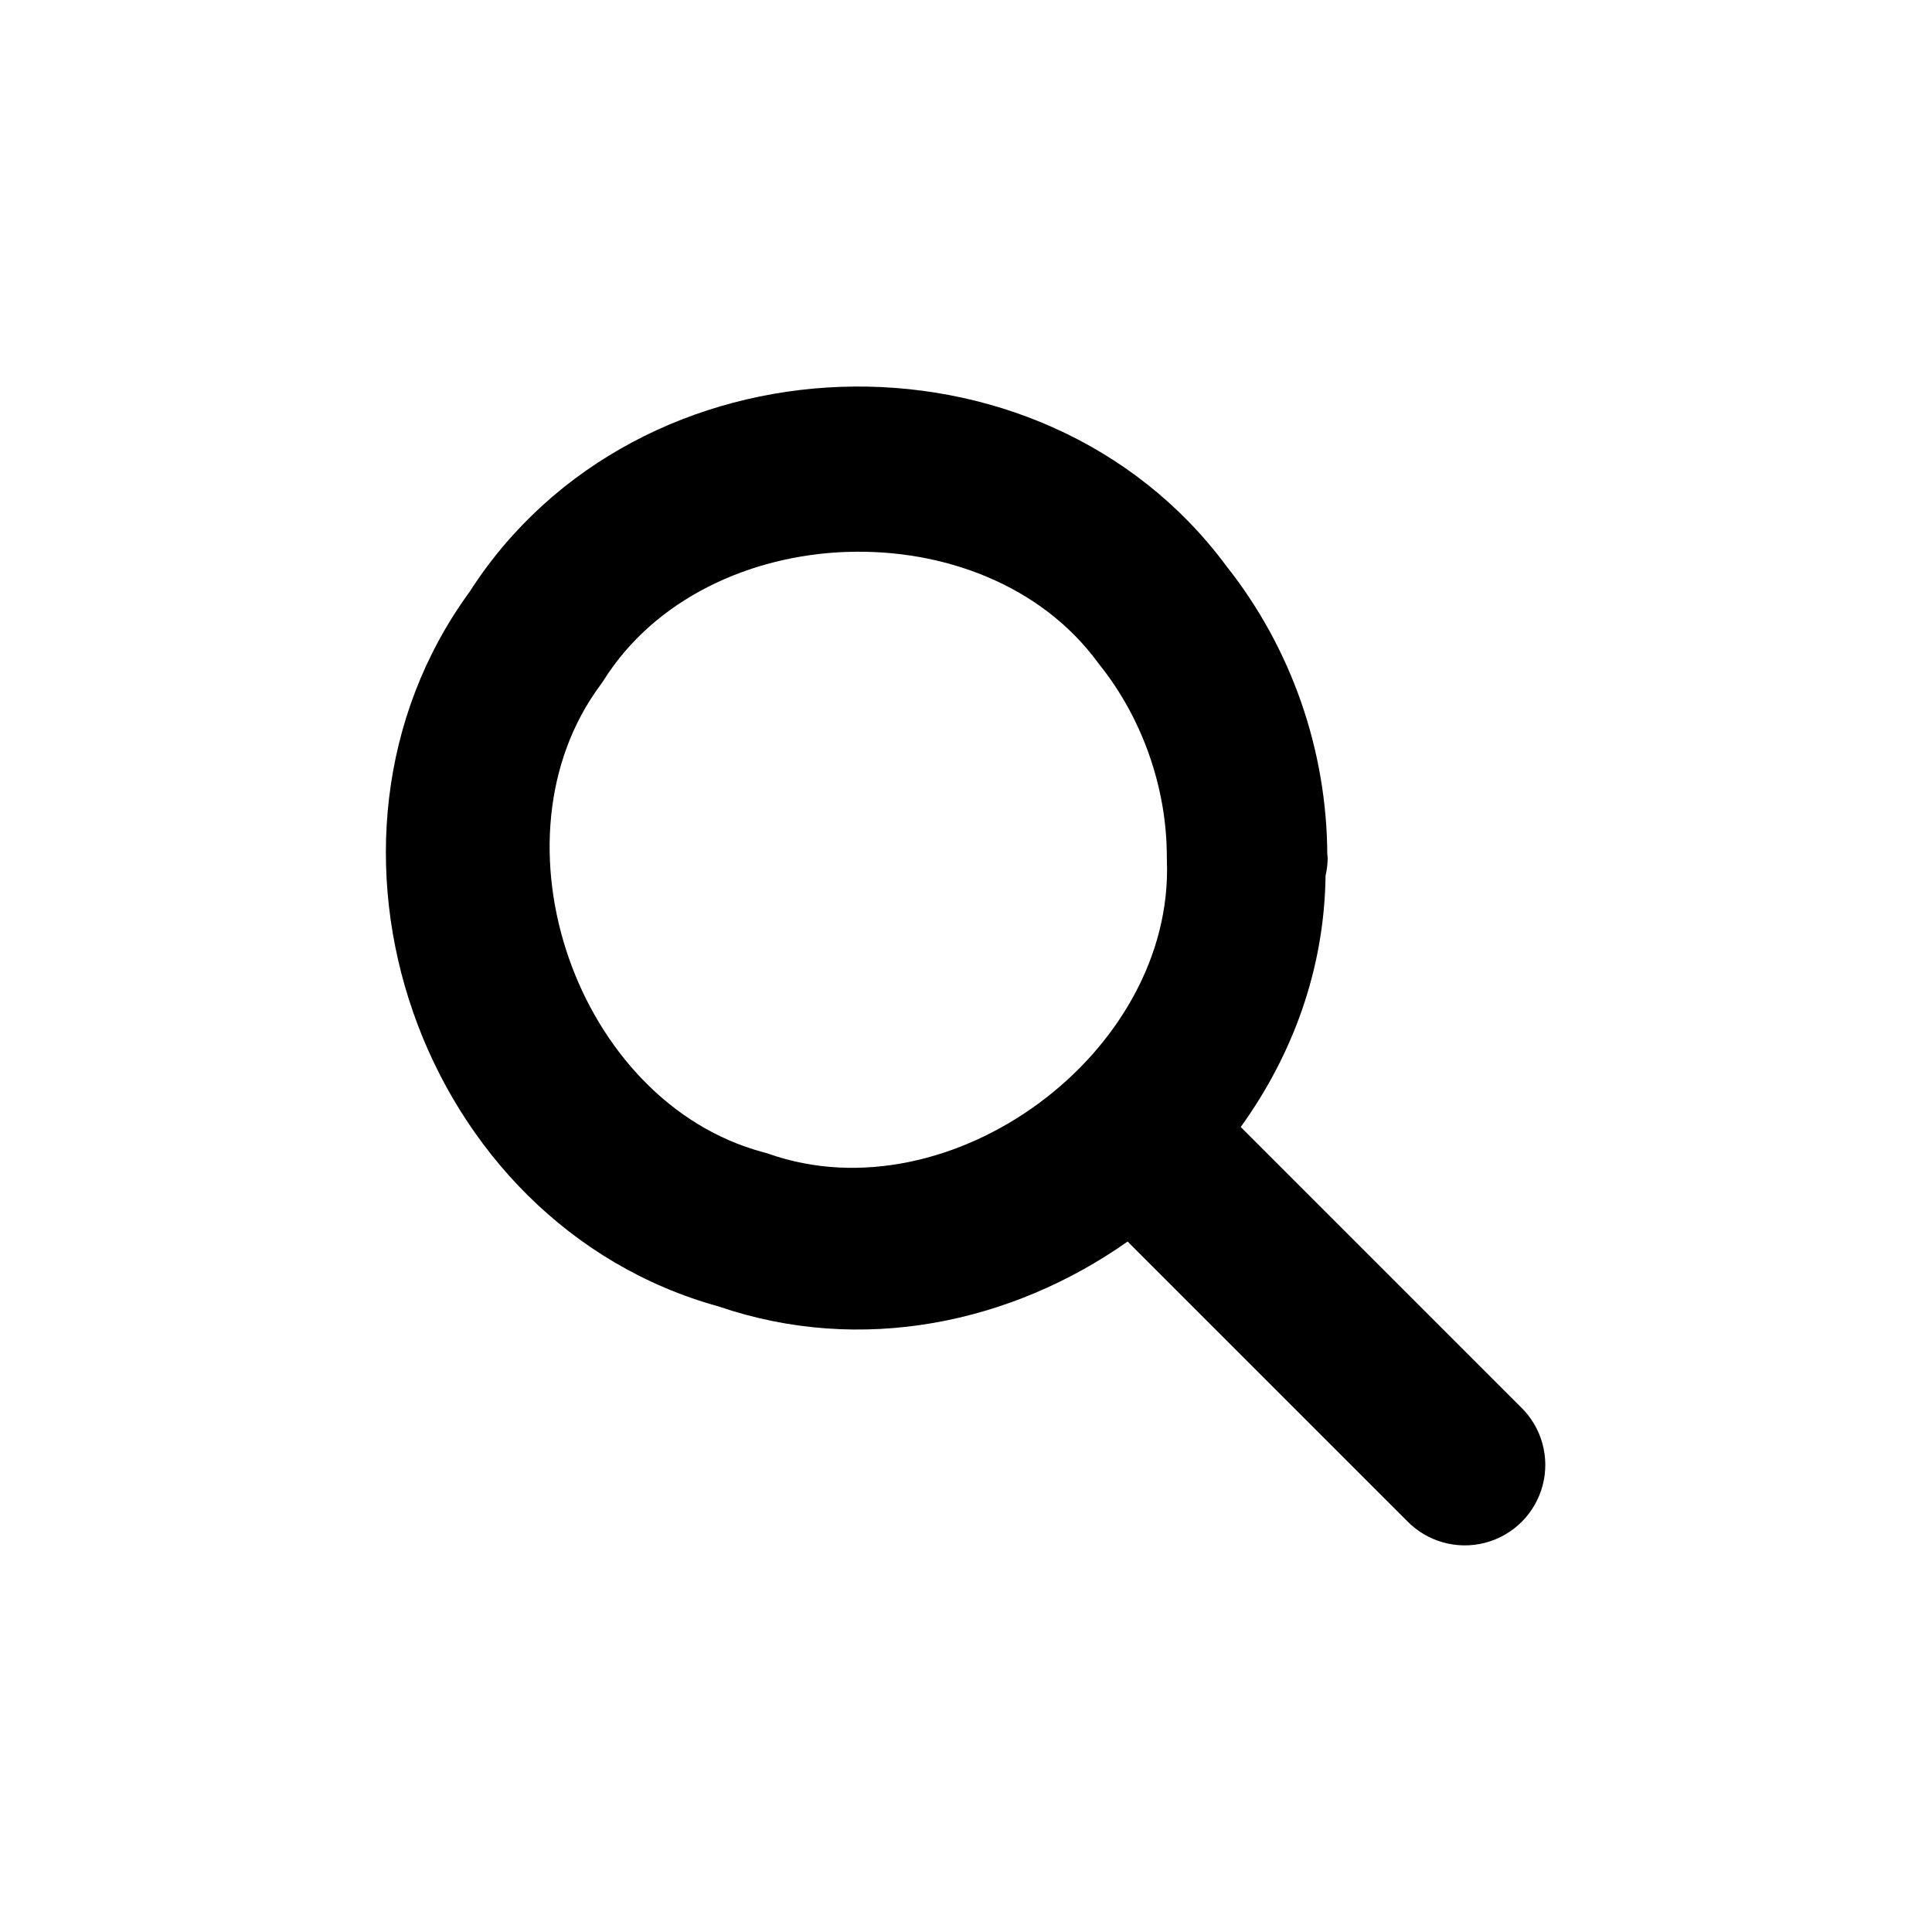
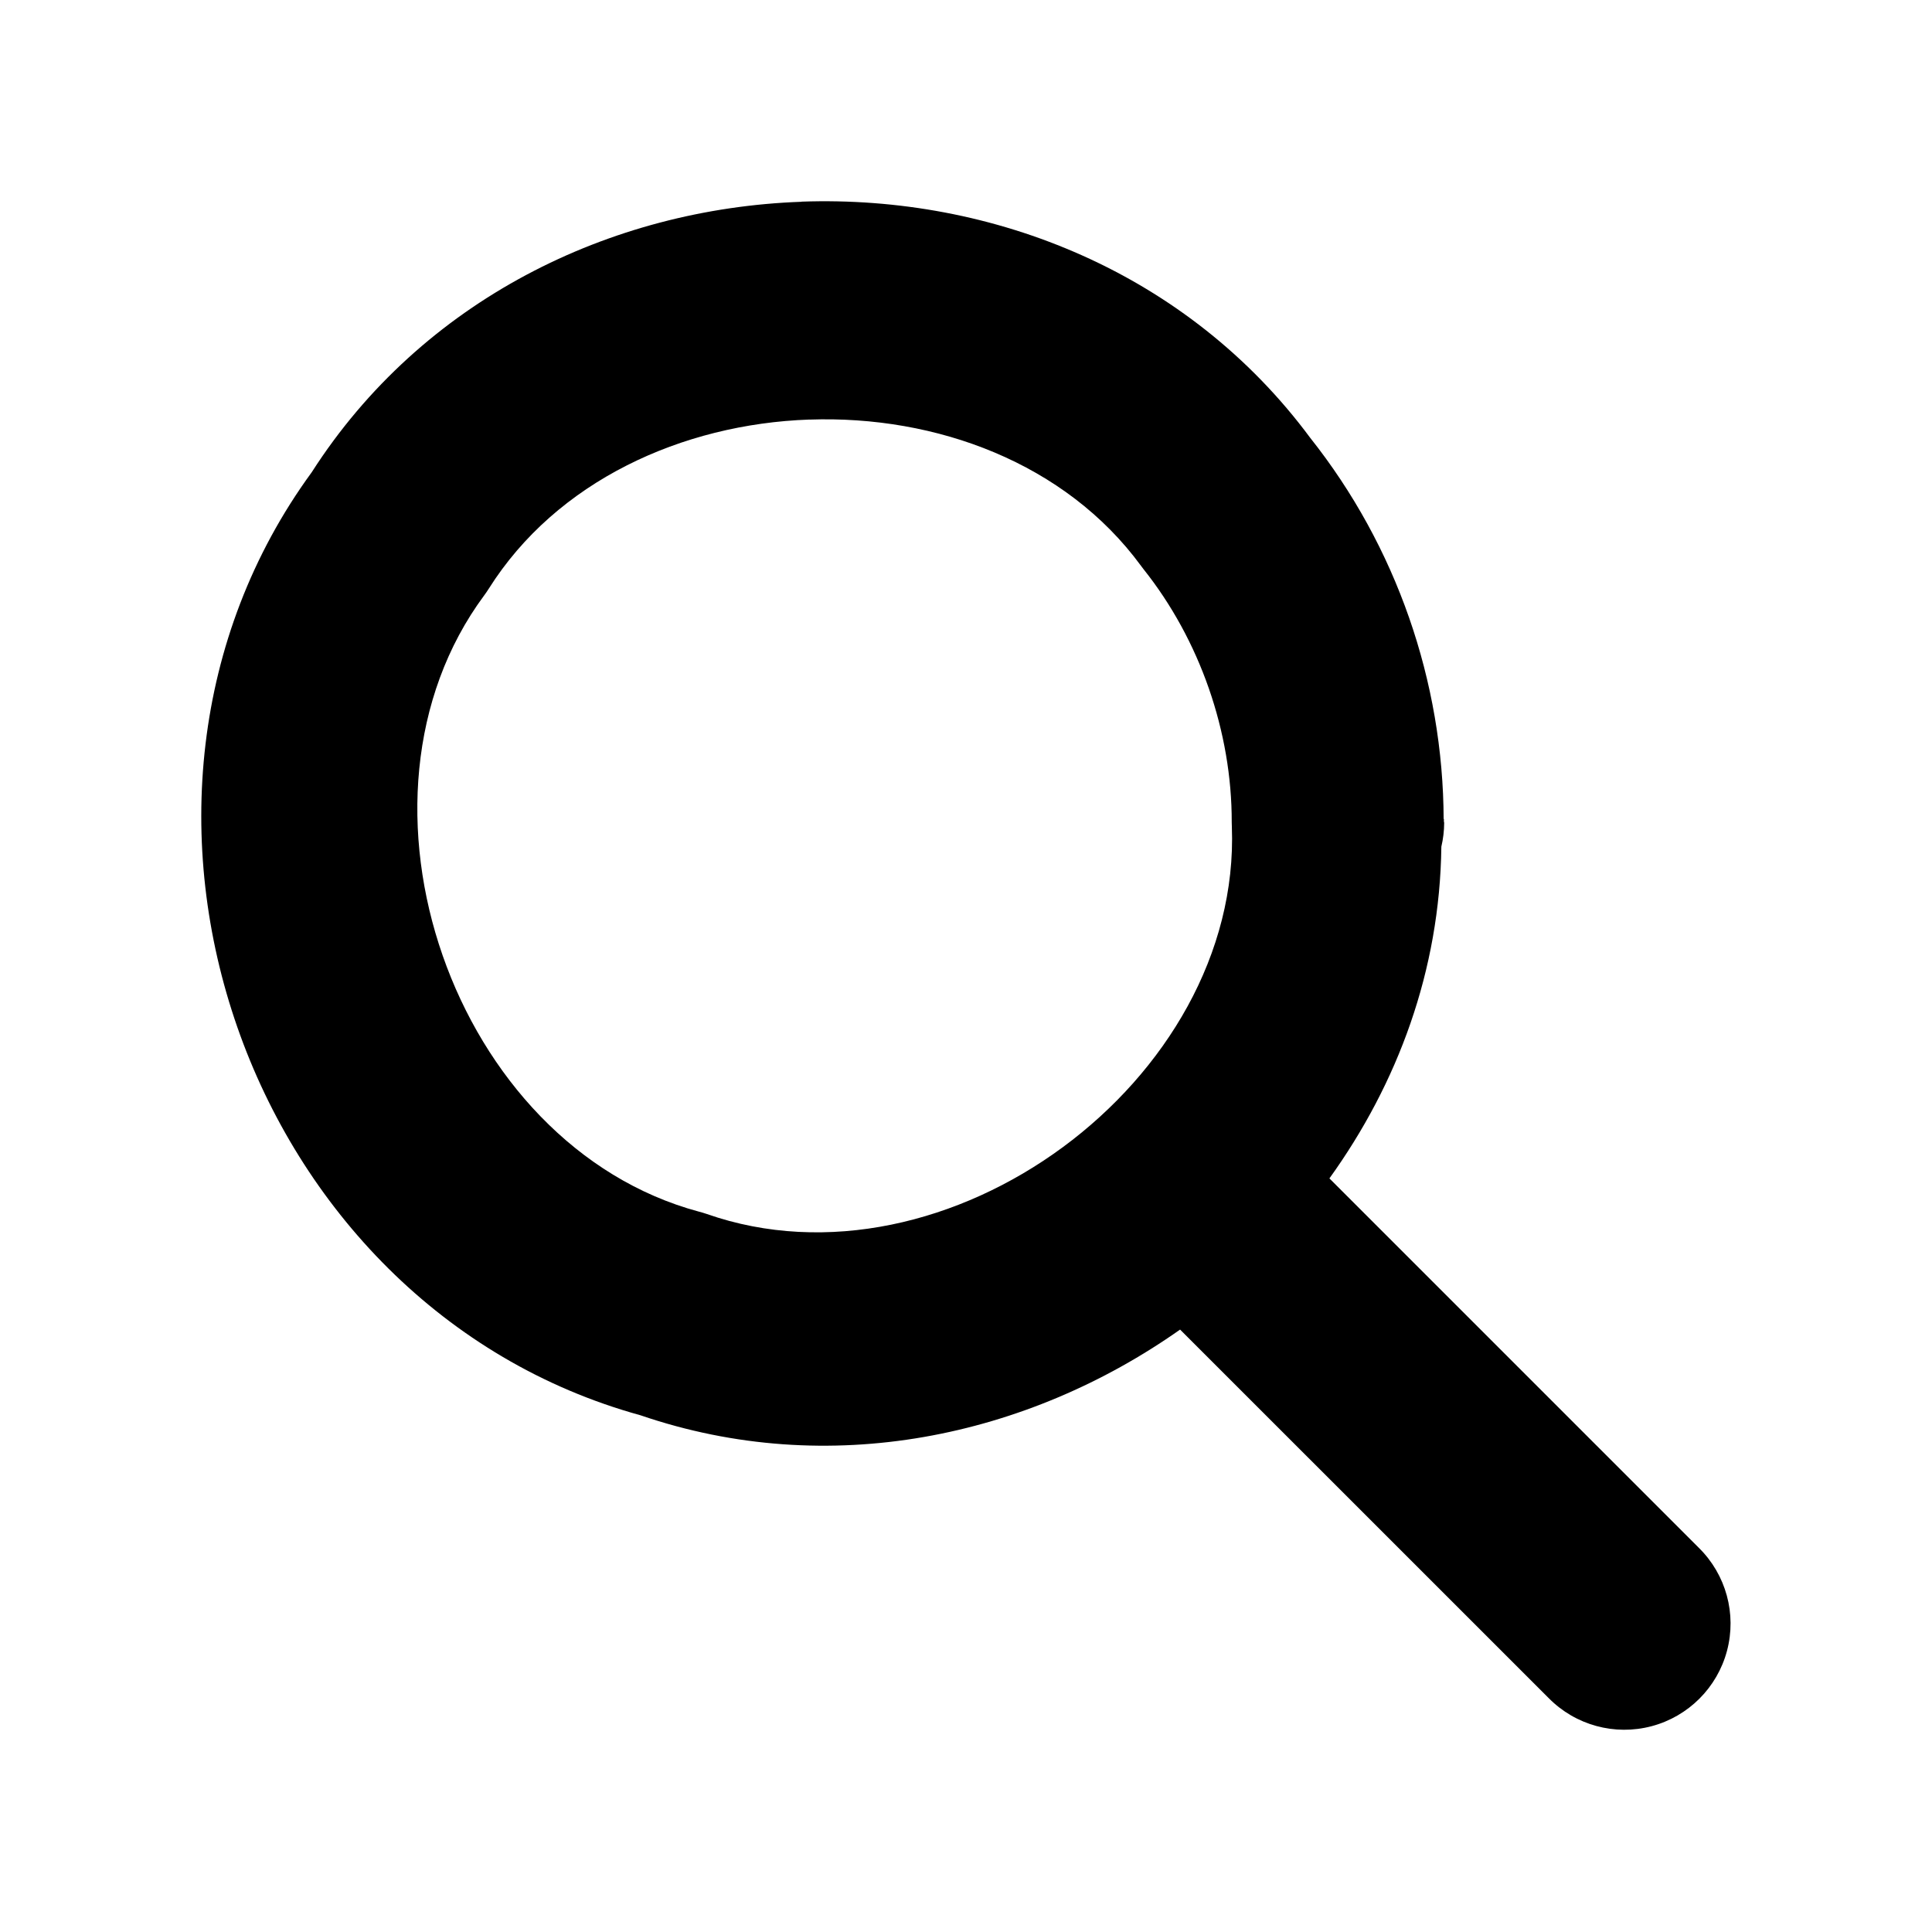
<svg xmlns="http://www.w3.org/2000/svg" height="48" width="48" version="1.1">
-   <path style="color-rendering:auto;text-decoration-color:#000000;color:#000000;shape-rendering:auto;solid-color:#000000;text-decoration-line:none;fill:#000000;mix-blend-mode:normal;block-progression:tb;text-indent:0;image-rendering:auto;white-space:normal;text-decoration-style:solid;isolation:auto;text-transform:none" d="m20.889 9.611c-3.603 0.128-7.143 1.848-9.223 5.094-4.551 6.232-1.248 15.703 6.189 17.754 3.555 1.216 7.285 0.412 10.16-1.613l6.939 6.938a2 2 0 1 0 2.828 -2.828l-6.956-6.956c1.287-1.788 2.078-3.914 2.107-6.246a2 2 0 0 0 0.053 -0.447c0-0.013-0.006-0.024-0.006-0.037-0.001-0.015 0.004-0.028 0.004-0.043l-0.008 0.018c-0.007-2.602-0.892-5.146-2.509-7.184-2.303-3.109-5.968-4.578-9.58-4.45zm0.145 4.102c2.396-0.085 4.827 0.819 6.244 2.75a2 2 0 0 0 0.049 0.064c1.061 1.33 1.666 3.067 1.662 4.768-0 0.001 0 0.001 0 0.002a2 2 0 0 0 0.002 0.08c0.182 4.788-5.374 8.874-9.889 7.291a2 2 0 0 0 -0.145 -0.043c-4.624-1.242-6.895-7.753-4.043-11.602a2 2 0 0 0 0.086 -0.125c1.277-2.026 3.637-3.101 6.033-3.186z" />
+   <path style="color-rendering:auto;text-decoration-color:#000000;color:#000000;isolation:auto;mix-blend-mode:normal;shape-rendering:auto;solid-color:#000000;block-progression:tb;text-decoration-line:none;image-rendering:auto;white-space:normal;text-indent:0;text-transform:none;text-decoration-style:solid;fill:#000000" d="m19.914 5.013c-4.755 0.168-9.426 2.438-12.17 6.721-6.005 8.223-1.647 20.721 8.168 23.428 4.692 1.605 9.613 0.544 13.407-2.129l9.157 9.155a2.639 2.639 0 1 0 3.732 -3.732l-9.179-9.179c1.698-2.36 2.743-5.165 2.781-8.242a2.639 2.639 0 0 0 0.07 -0.59c0-0.017-0.008-0.032-0.008-0.049-0.001-0.02 0.006-0.037 0.005-0.057l-0.01 0.023c-0.01-3.434-1.178-6.791-3.312-9.48-3.039-4.103-7.875-6.041-12.642-5.872zm0.191 5.412c3.162-0.112 6.37 1.081 8.24 3.629a2.639 2.639 0 0 0 0.064 0.085c1.4 1.755 2.198 4.046 2.193 6.291-0 0.001 0 0.002 0 0.003a2.639 2.639 0 0 0 0.003 0.106c0.24 6.318-7.091 11.71-13.049 9.621a2.639 2.639 0 0 0 -0.191 -0.057c-6.103-1.639-9.099-10.231-5.336-15.31a2.639 2.639 0 0 0 0.113 -0.165c1.685-2.674 4.799-4.092 7.961-4.204z" />
</svg>
